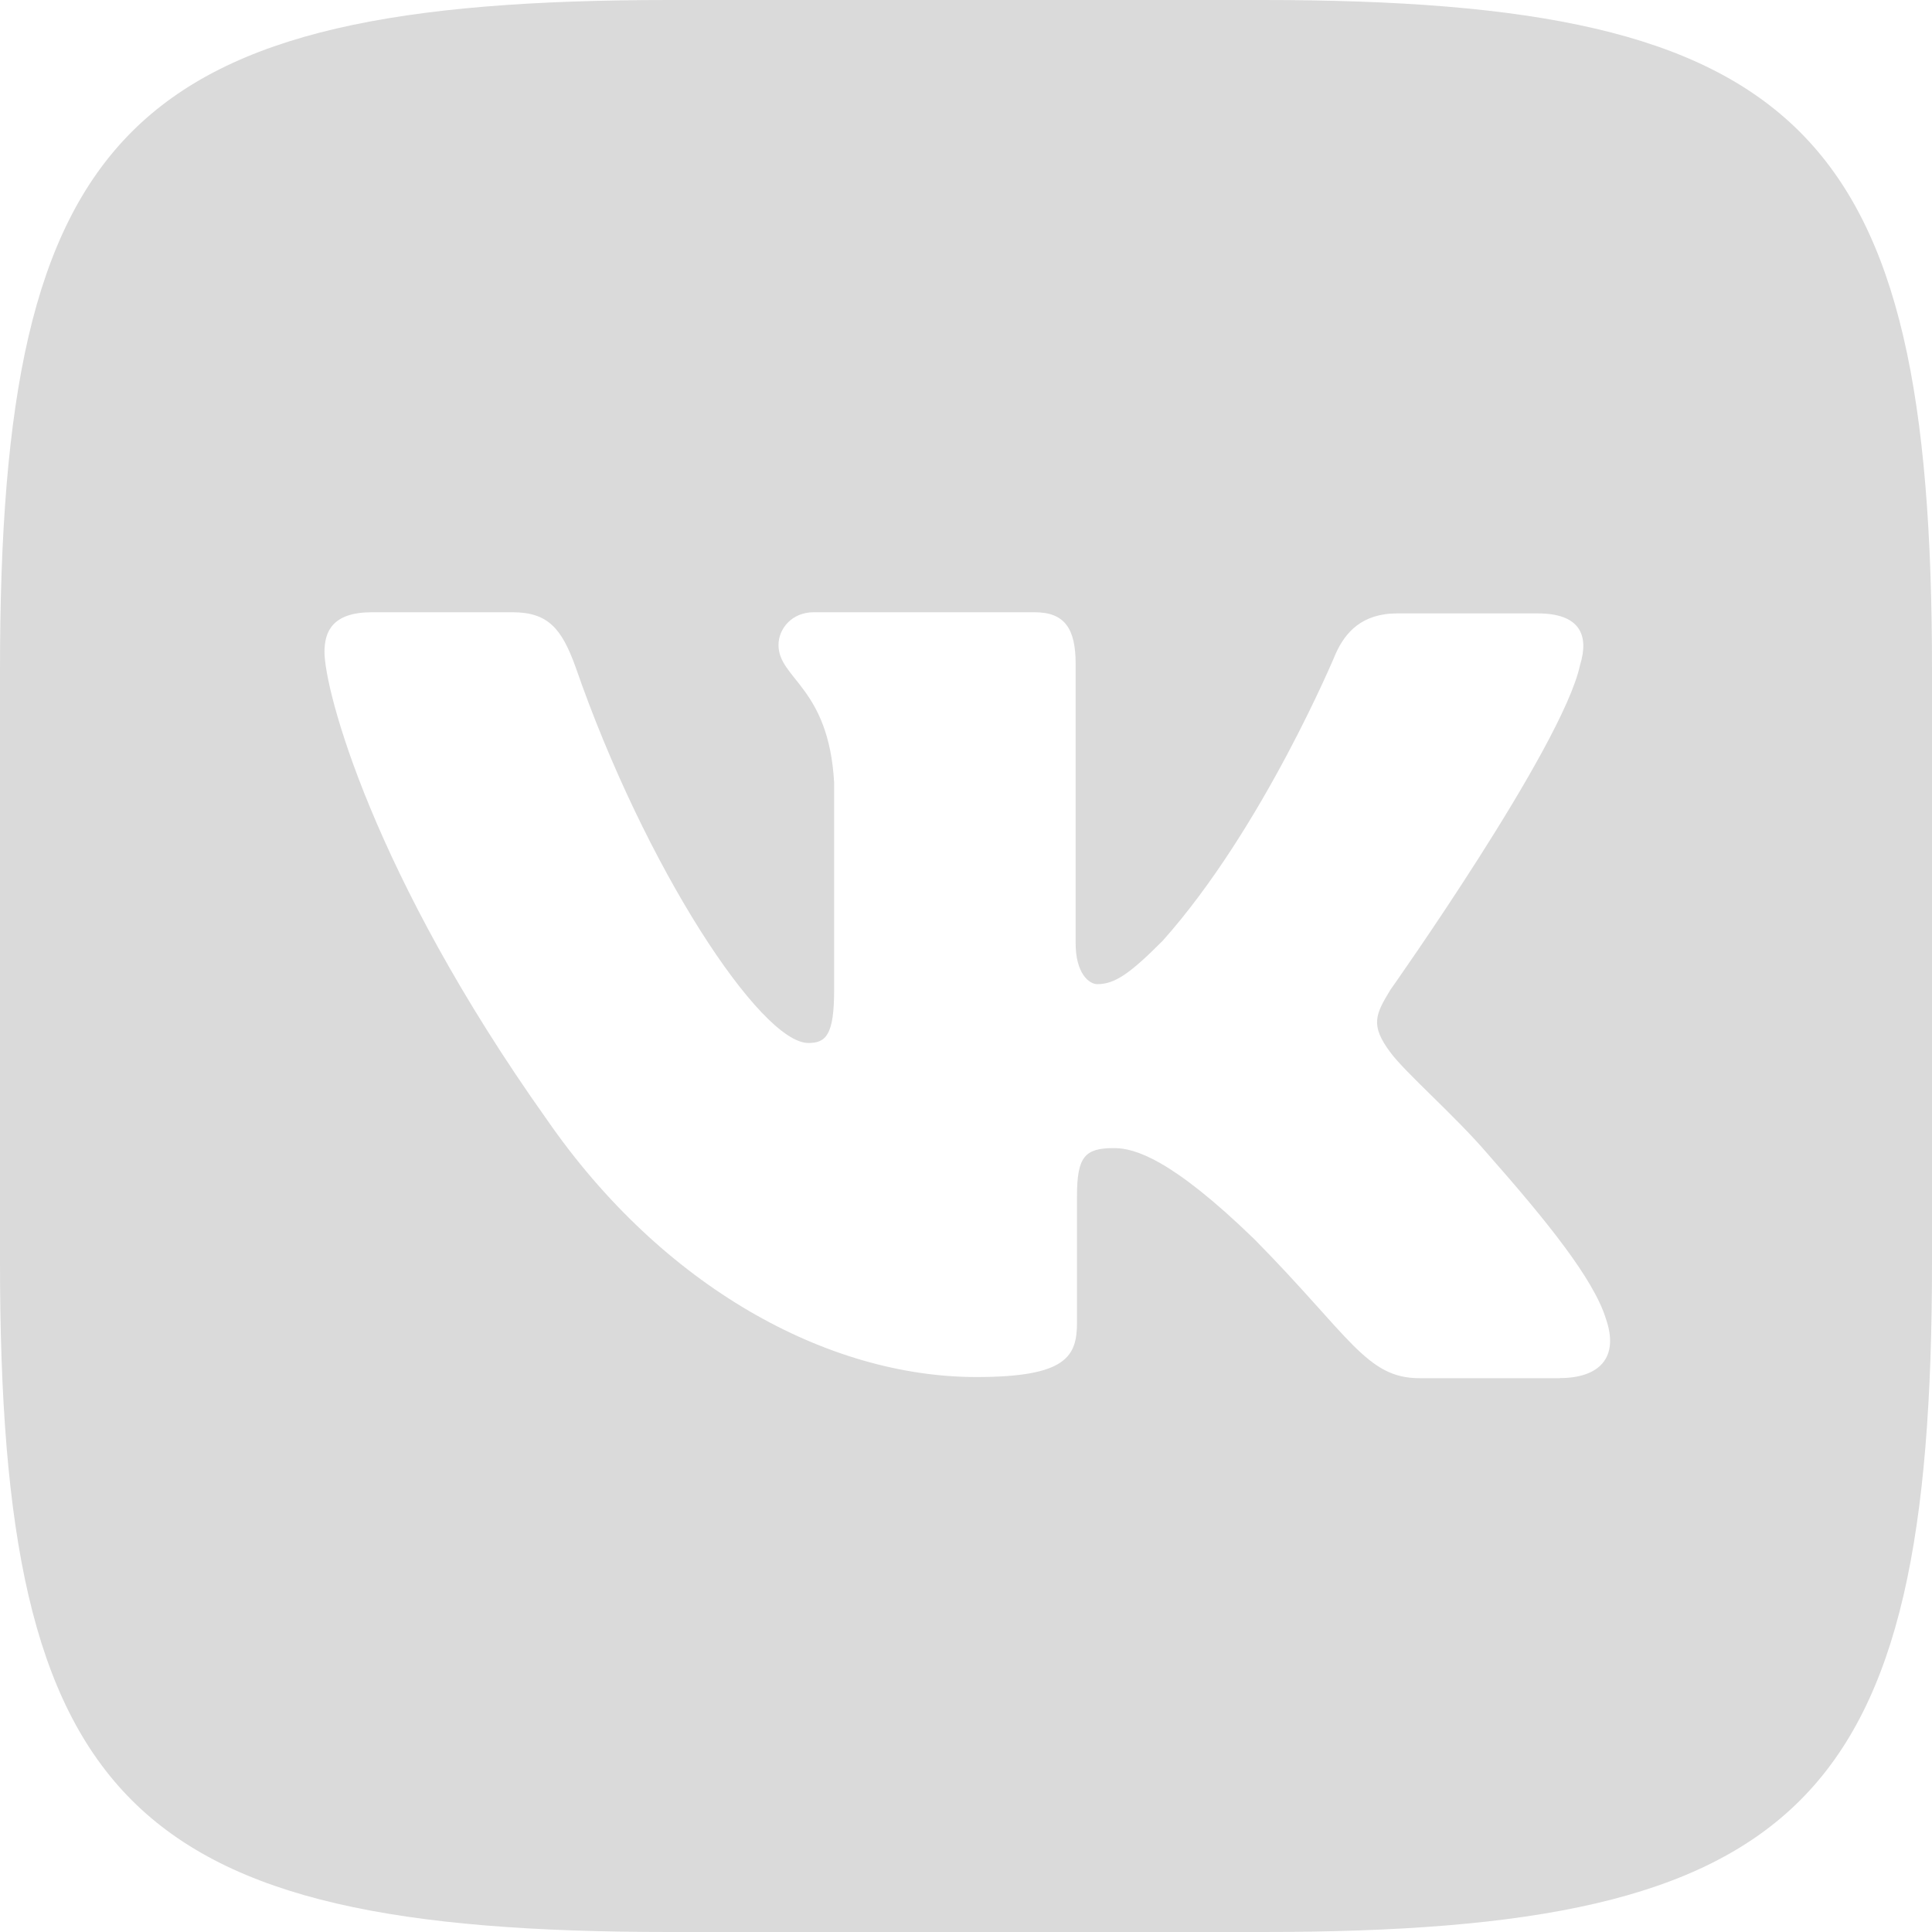
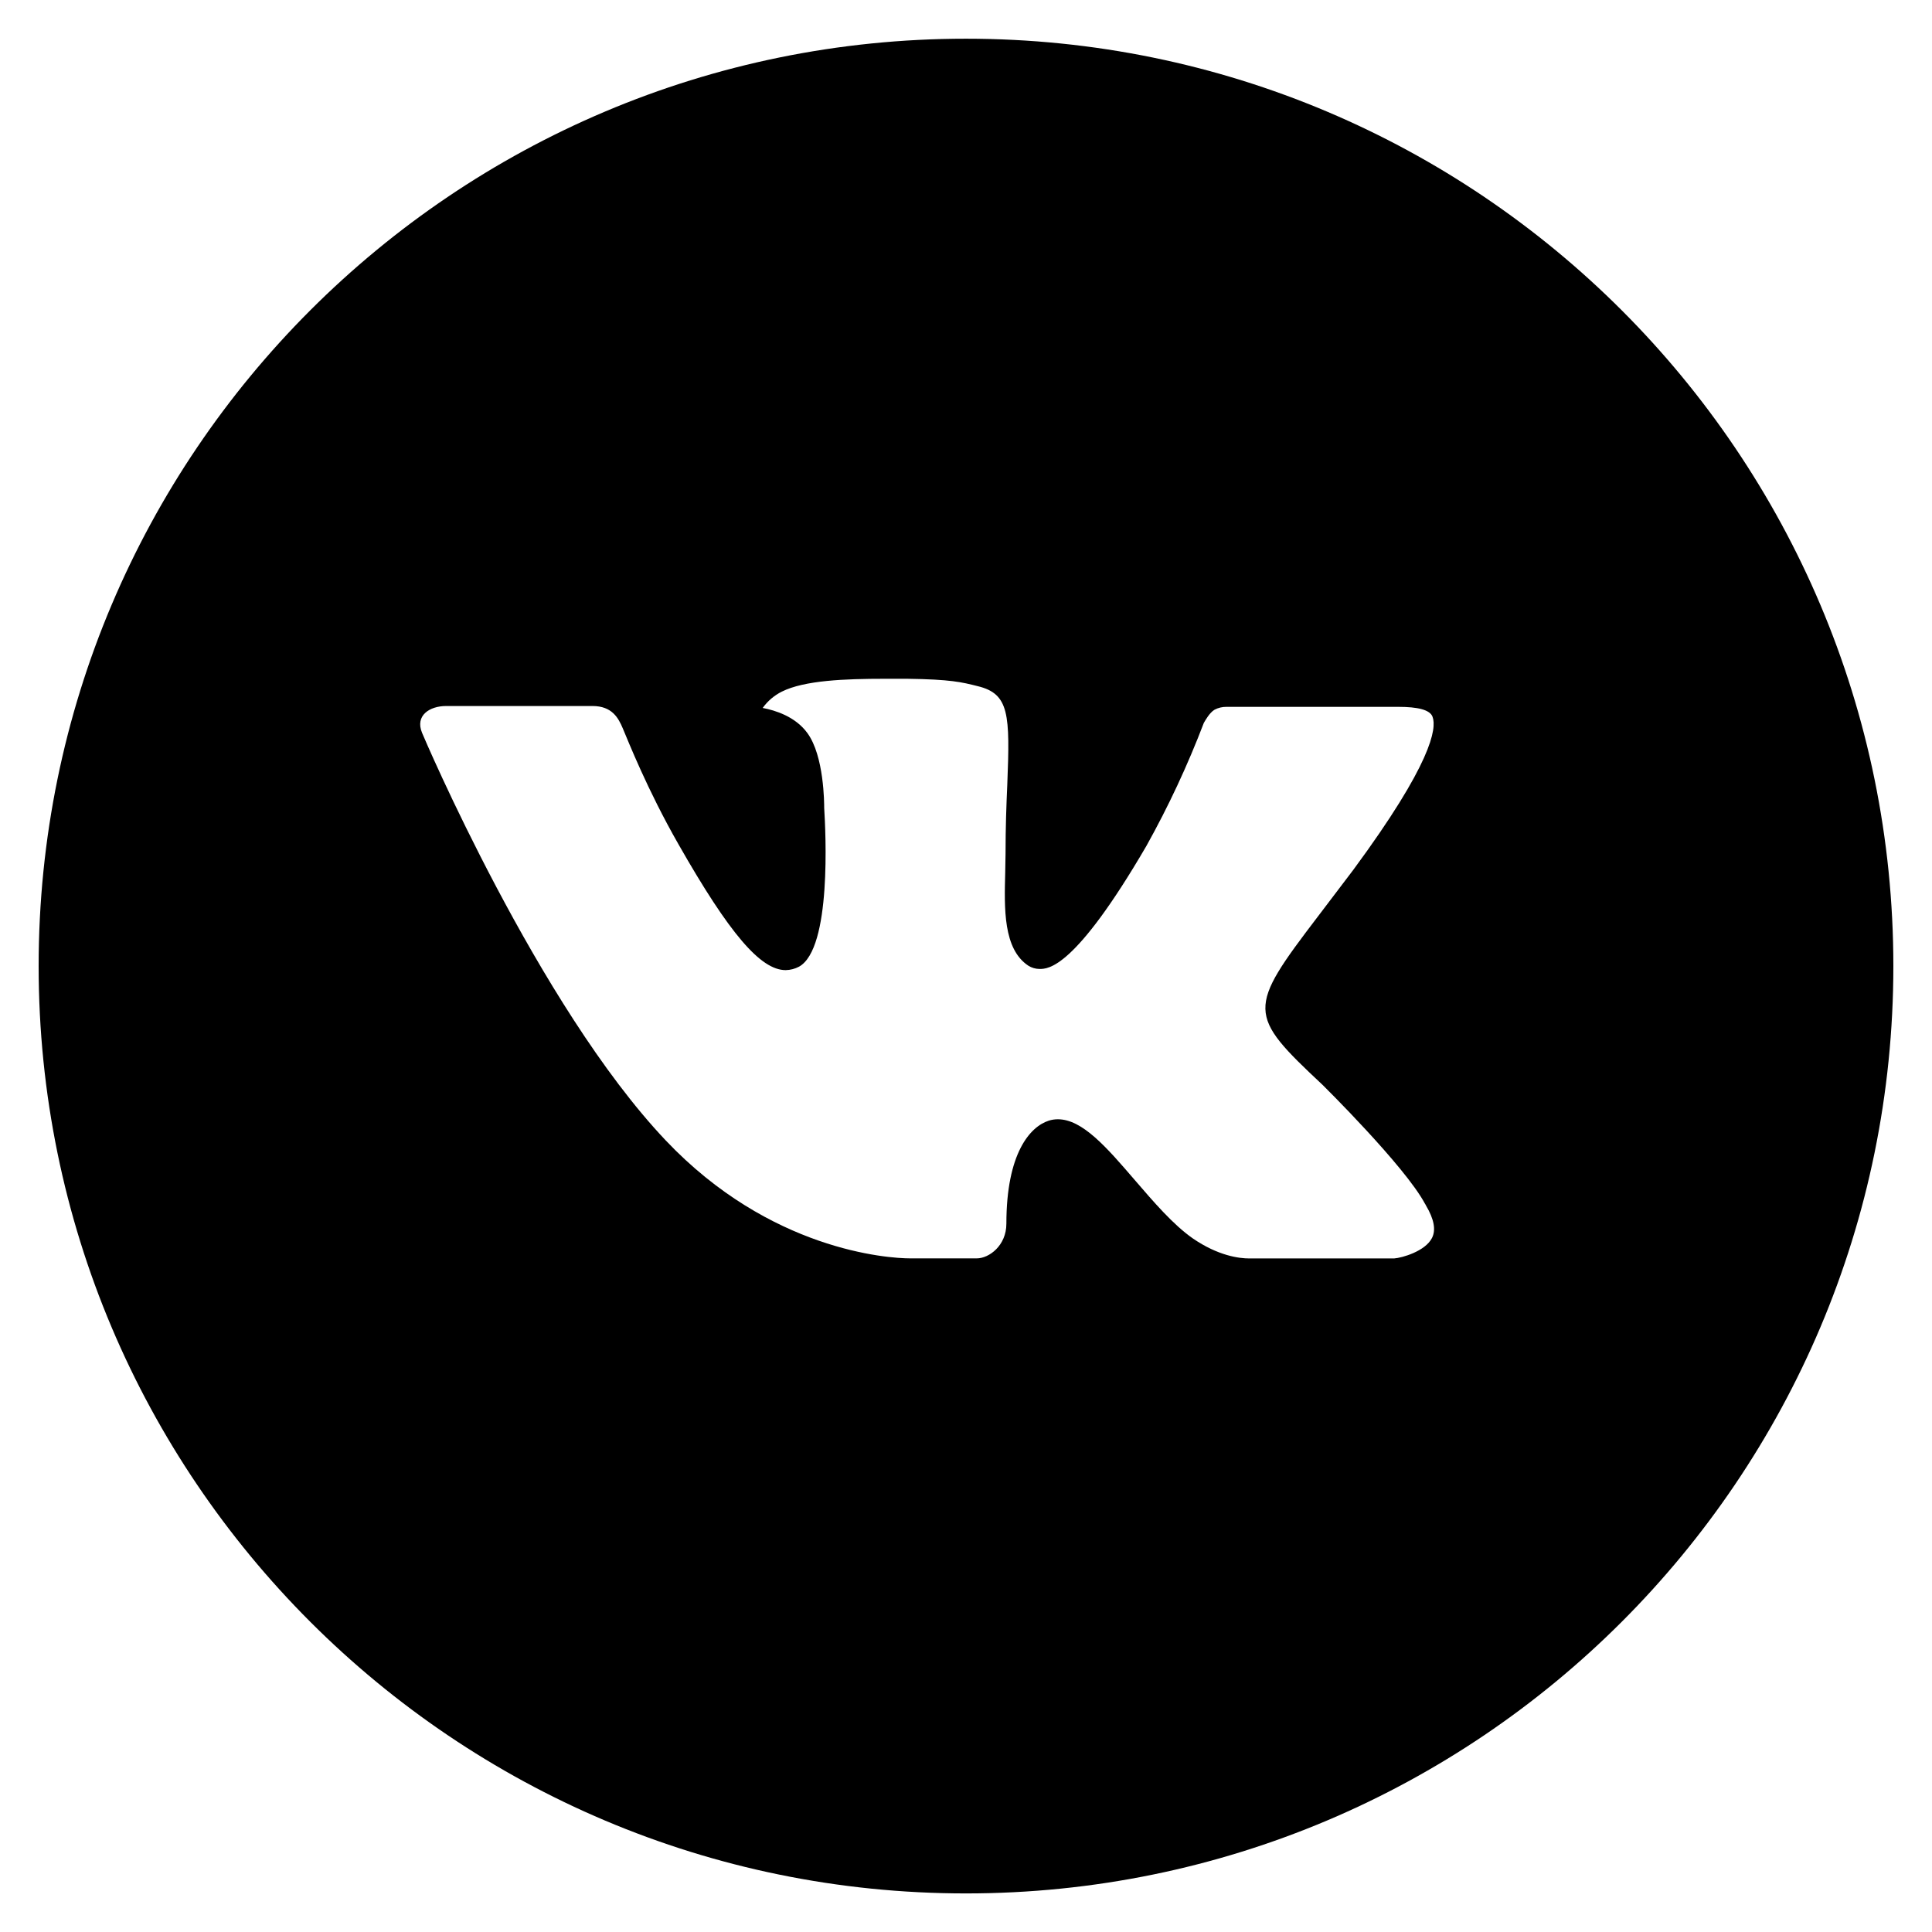
- <svg xmlns="http://www.w3.org/2000/svg" width="20" height="20" viewBox="0 0 20 20" fill="none">
-   <path d="M13.07 0H6.93C1.328 0 0 1.328 0 6.93V13.07C0 18.672 1.328 20 6.93 20H13.07C18.672 20 20 18.672 20 13.07V6.93C20 1.328 18.659 0 13.07 0ZM16.146 14.267H14.694C14.144 14.267 13.975 13.831 12.985 12.828C12.126 11.995 11.745 11.885 11.533 11.885C11.234 11.885 11.149 11.969 11.149 12.38V13.691C11.149 14.043 11.038 14.255 10.107 14.255C8.567 14.255 6.859 13.323 5.66 11.588C3.854 9.046 3.359 7.142 3.359 6.748C3.359 6.536 3.444 6.338 3.85 6.338H5.305C5.674 6.338 5.814 6.507 5.957 6.901C6.676 8.978 7.874 10.797 8.368 10.797C8.551 10.797 8.635 10.713 8.635 10.247V8.102C8.58 7.113 8.059 7.028 8.059 6.677C8.059 6.507 8.199 6.338 8.423 6.338H10.711C11.021 6.338 11.135 6.507 11.135 6.872V9.765C11.135 10.078 11.275 10.188 11.359 10.188C11.541 10.188 11.698 10.078 12.036 9.739C13.081 8.567 13.83 6.76 13.83 6.76C13.927 6.549 14.096 6.35 14.464 6.35H15.919C16.356 6.35 16.453 6.575 16.356 6.887C16.173 7.734 14.393 10.247 14.393 10.247C14.24 10.5 14.181 10.611 14.393 10.894C14.549 11.106 15.057 11.545 15.395 11.939C16.017 12.645 16.495 13.238 16.623 13.648C16.766 14.055 16.555 14.266 16.144 14.266L16.146 14.267Z" fill="#DADADA" />
+ <svg xmlns="http://www.w3.org/2000/svg" width="30" height="30" viewBox="0 0 30 30" fill="none">
+   <path d="M15 0.601C7.047 0.601 0.6 7.048 0.6 15.001C0.6 22.954 7.047 29.401 15 29.401C22.953 29.401 29.4 22.954 29.4 15.001C29.4 7.048 22.953 0.601 15 0.601ZM20.538 16.847C20.538 16.847 21.812 18.104 22.125 18.688C22.134 18.7 22.139 18.712 22.142 18.718C22.269 18.932 22.299 19.099 22.236 19.223C22.131 19.43 21.771 19.532 21.648 19.541H19.398C19.242 19.541 18.915 19.501 18.519 19.228C18.215 19.015 17.915 18.665 17.622 18.325C17.186 17.818 16.808 17.38 16.427 17.38C16.378 17.38 16.33 17.387 16.284 17.402C15.996 17.495 15.627 17.906 15.627 19.001C15.627 19.343 15.357 19.54 15.167 19.54H14.136C13.785 19.54 11.957 19.417 10.337 17.708C8.354 15.616 6.569 11.419 6.554 11.38C6.441 11.108 6.674 10.963 6.927 10.963H9.2C9.503 10.963 9.602 11.147 9.671 11.311C9.752 11.501 10.049 12.259 10.536 13.111C11.327 14.5 11.811 15.064 12.2 15.064C12.272 15.063 12.344 15.044 12.408 15.01C12.915 14.728 12.821 12.92 12.798 12.545C12.798 12.475 12.797 11.737 12.537 11.383C12.351 11.126 12.035 11.029 11.843 10.993C11.92 10.885 12.023 10.798 12.141 10.739C12.489 10.565 13.116 10.54 13.739 10.54H14.085C14.76 10.549 14.934 10.592 15.179 10.654C15.674 10.772 15.684 11.092 15.641 12.185C15.627 12.496 15.614 12.847 15.614 13.261C15.614 13.351 15.609 13.447 15.609 13.549C15.594 14.105 15.576 14.737 15.969 14.996C16.02 15.028 16.08 15.045 16.14 15.046C16.277 15.046 16.688 15.046 17.801 13.136C18.144 12.521 18.442 11.883 18.693 11.225C18.716 11.186 18.782 11.066 18.86 11.02C18.917 10.99 18.981 10.975 19.046 10.976H21.717C22.008 10.976 22.208 11.02 22.245 11.132C22.311 11.311 22.233 11.855 21.014 13.507L20.469 14.225C19.364 15.674 19.364 15.748 20.538 16.847V16.847Z" fill="black" />
</svg>
